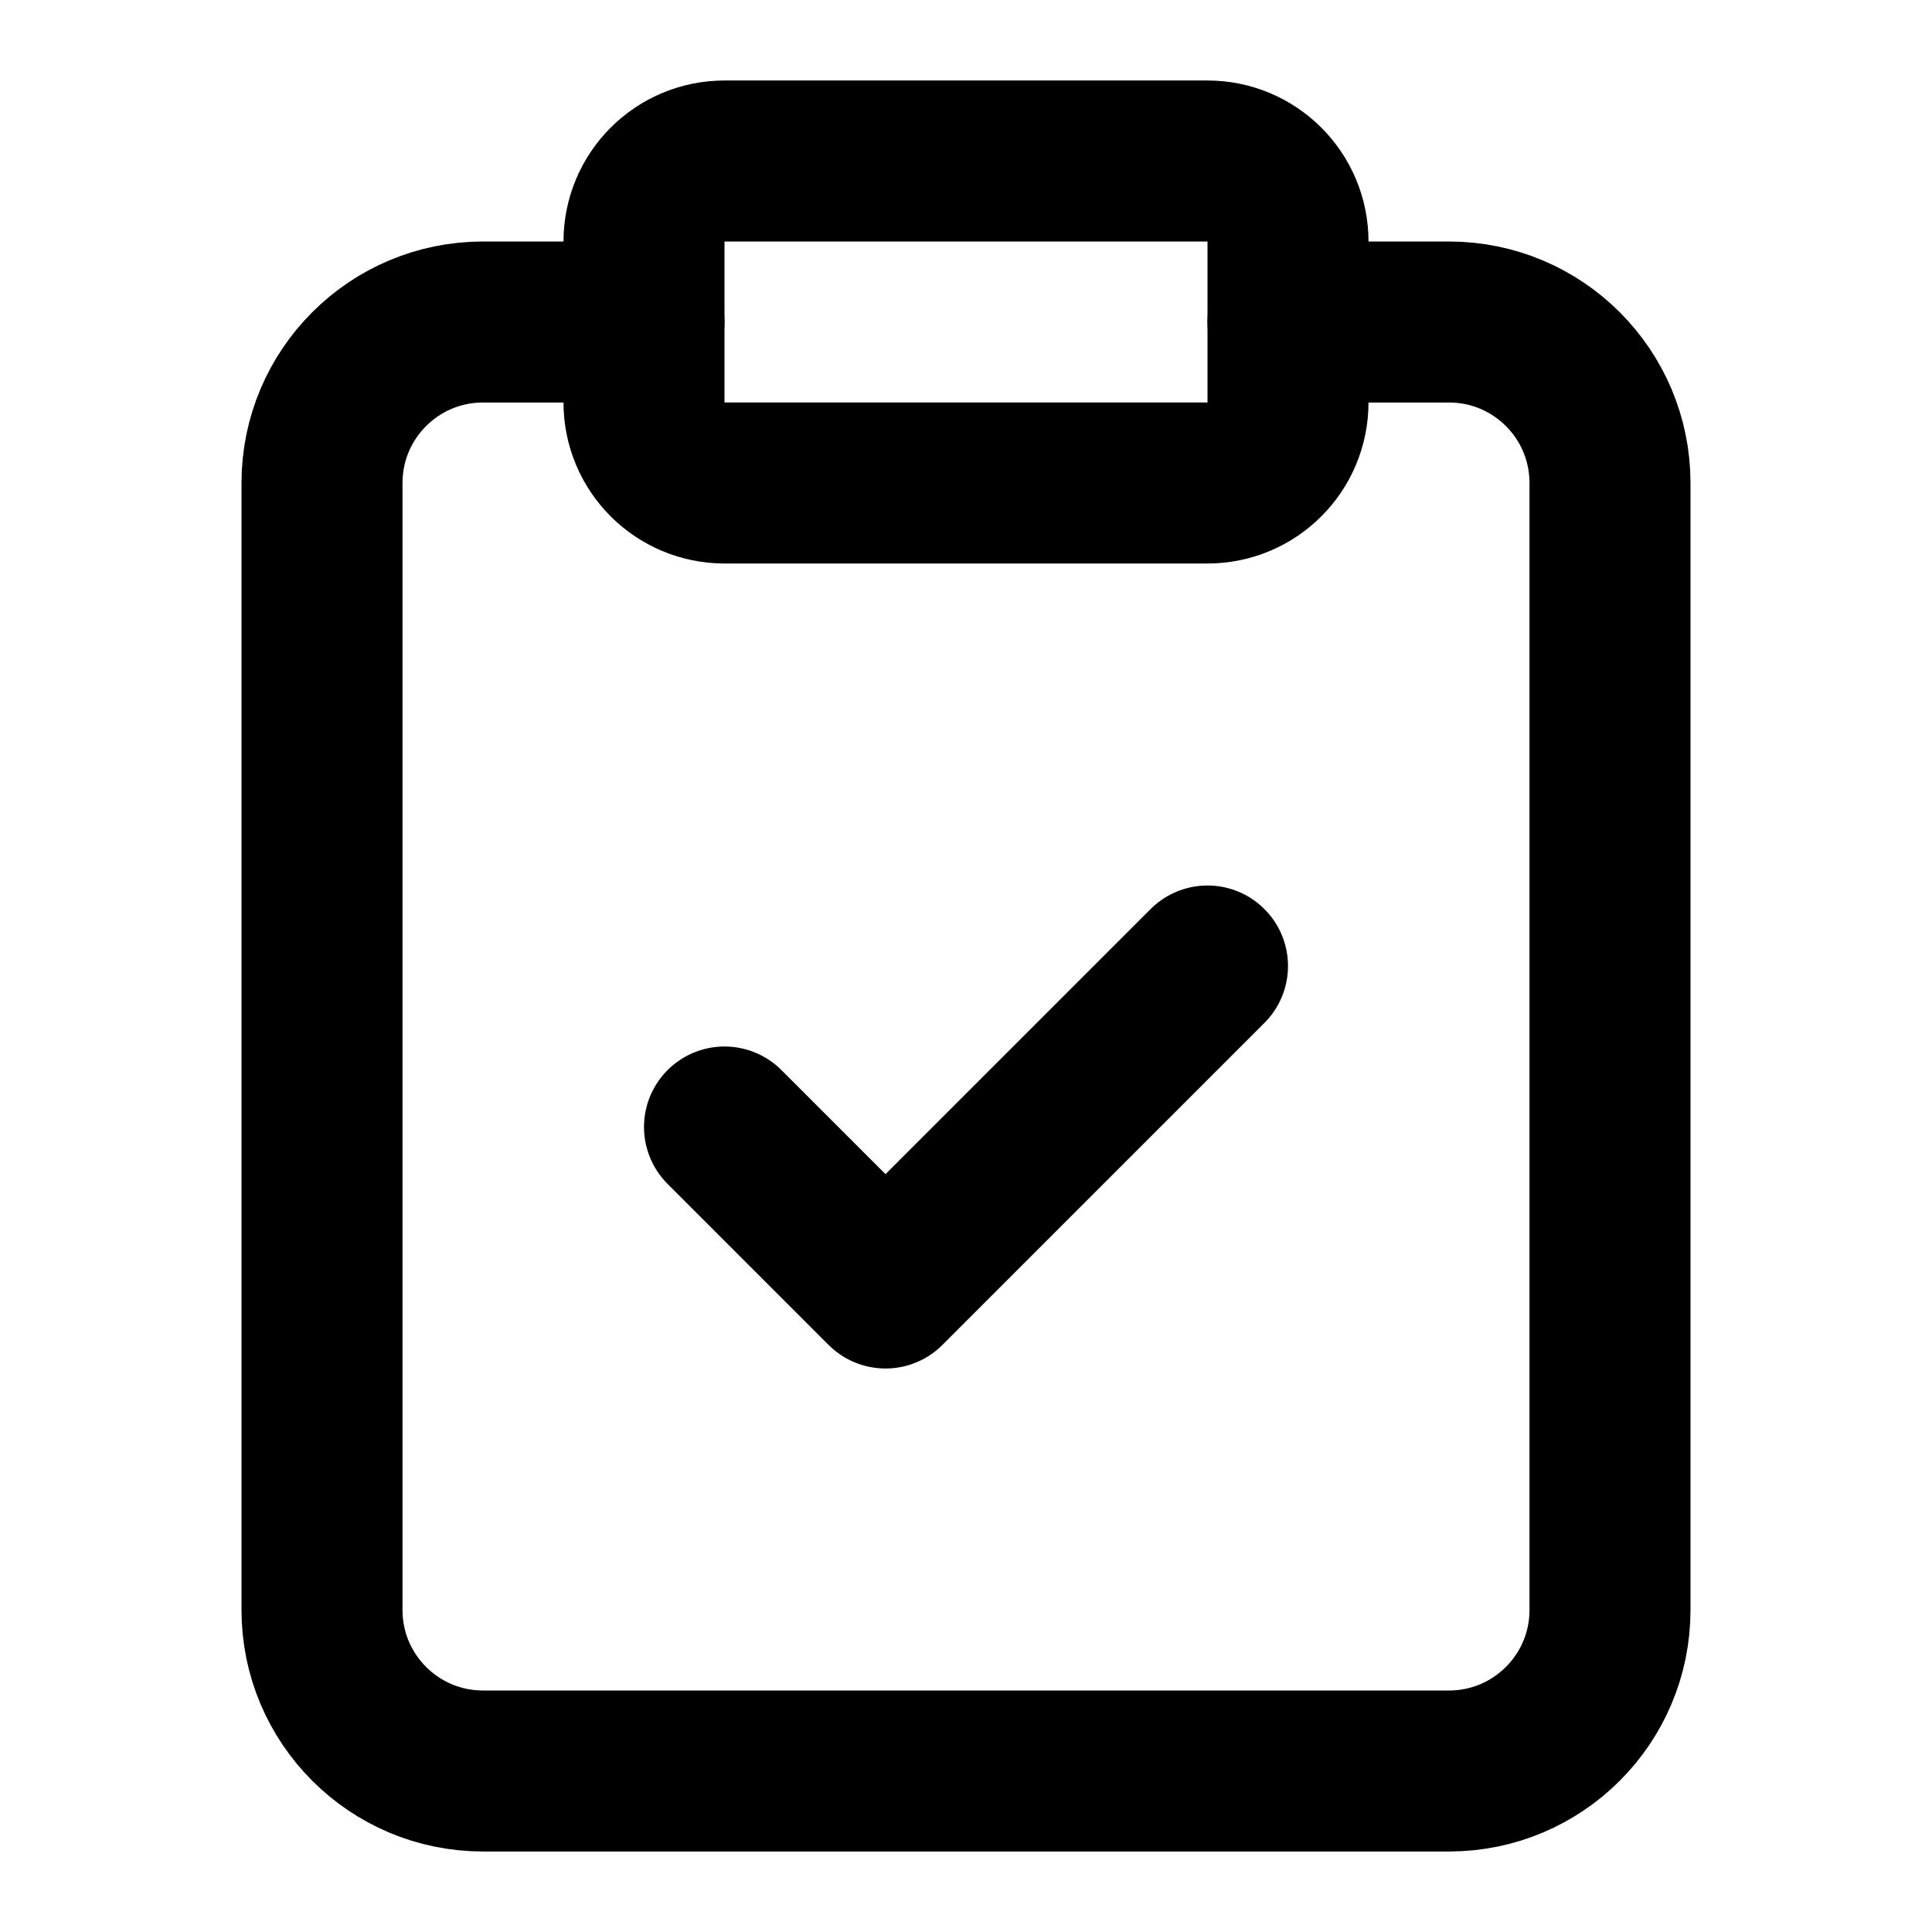
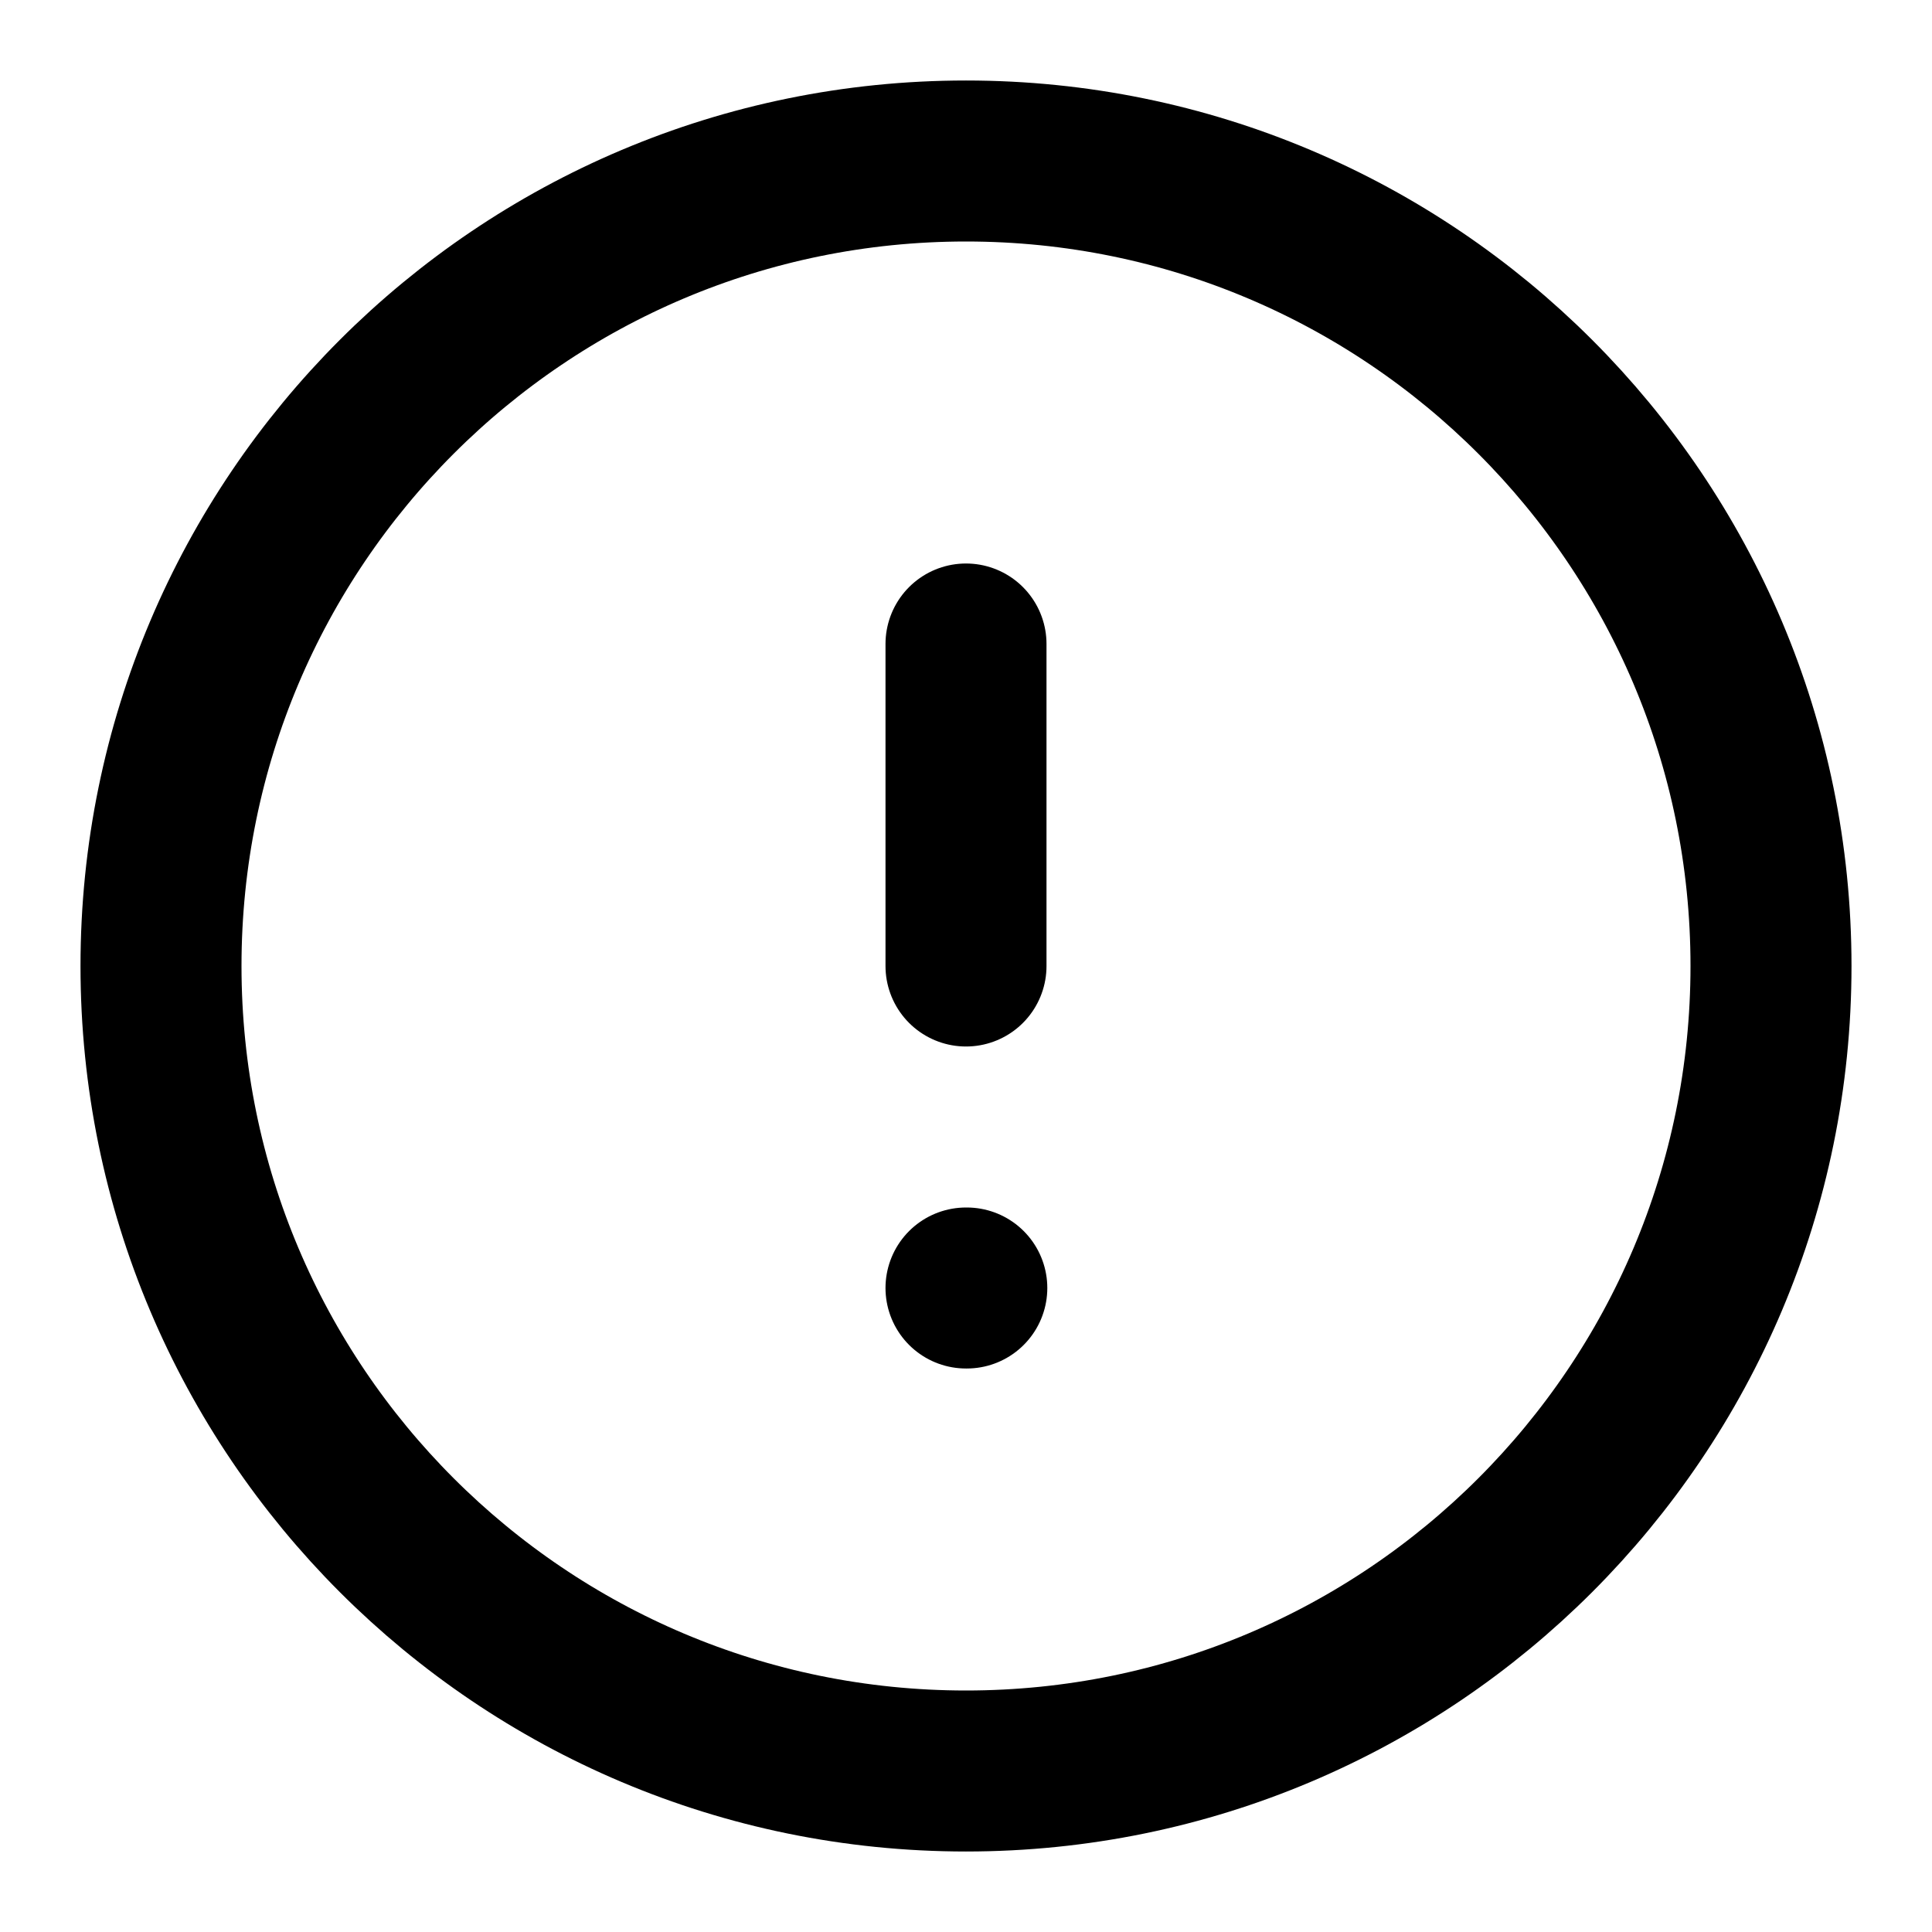
- <svg xmlns="http://www.w3.org/2000/svg" width="48" height="48" viewBox="0 0 24 24" fill="none" stroke="currentColor" stroke-width="2" stroke-linecap="round" stroke-linejoin="round">
-   <rect width="8" height="4" x="8" y="2" rx="1" ry="1" />
-   <path d="M16 4h2a2 2 0 0 1 2 2v14a2 2 0 0 1-2 2H6a2 2 0 0 1-2-2V6a2 2 0 0 1 2-2h2" />
-   <path d="m9 14 2 2 4-4" />
+ <svg xmlns="http://www.w3.org/2000/svg" class="lucide lucide-circle-alert" width="24" height="24" viewBox="0 0 24 24" fill="none" stroke="currentColor" stroke-width="2" stroke-linecap="round" stroke-linejoin="round">
+   <circle cx="12" cy="12" r="10" />
+   <line x1="12" x2="12" y1="8" y2="12" />
+   <line x1="12" x2="12.01" y1="16" y2="16" />
</svg>
